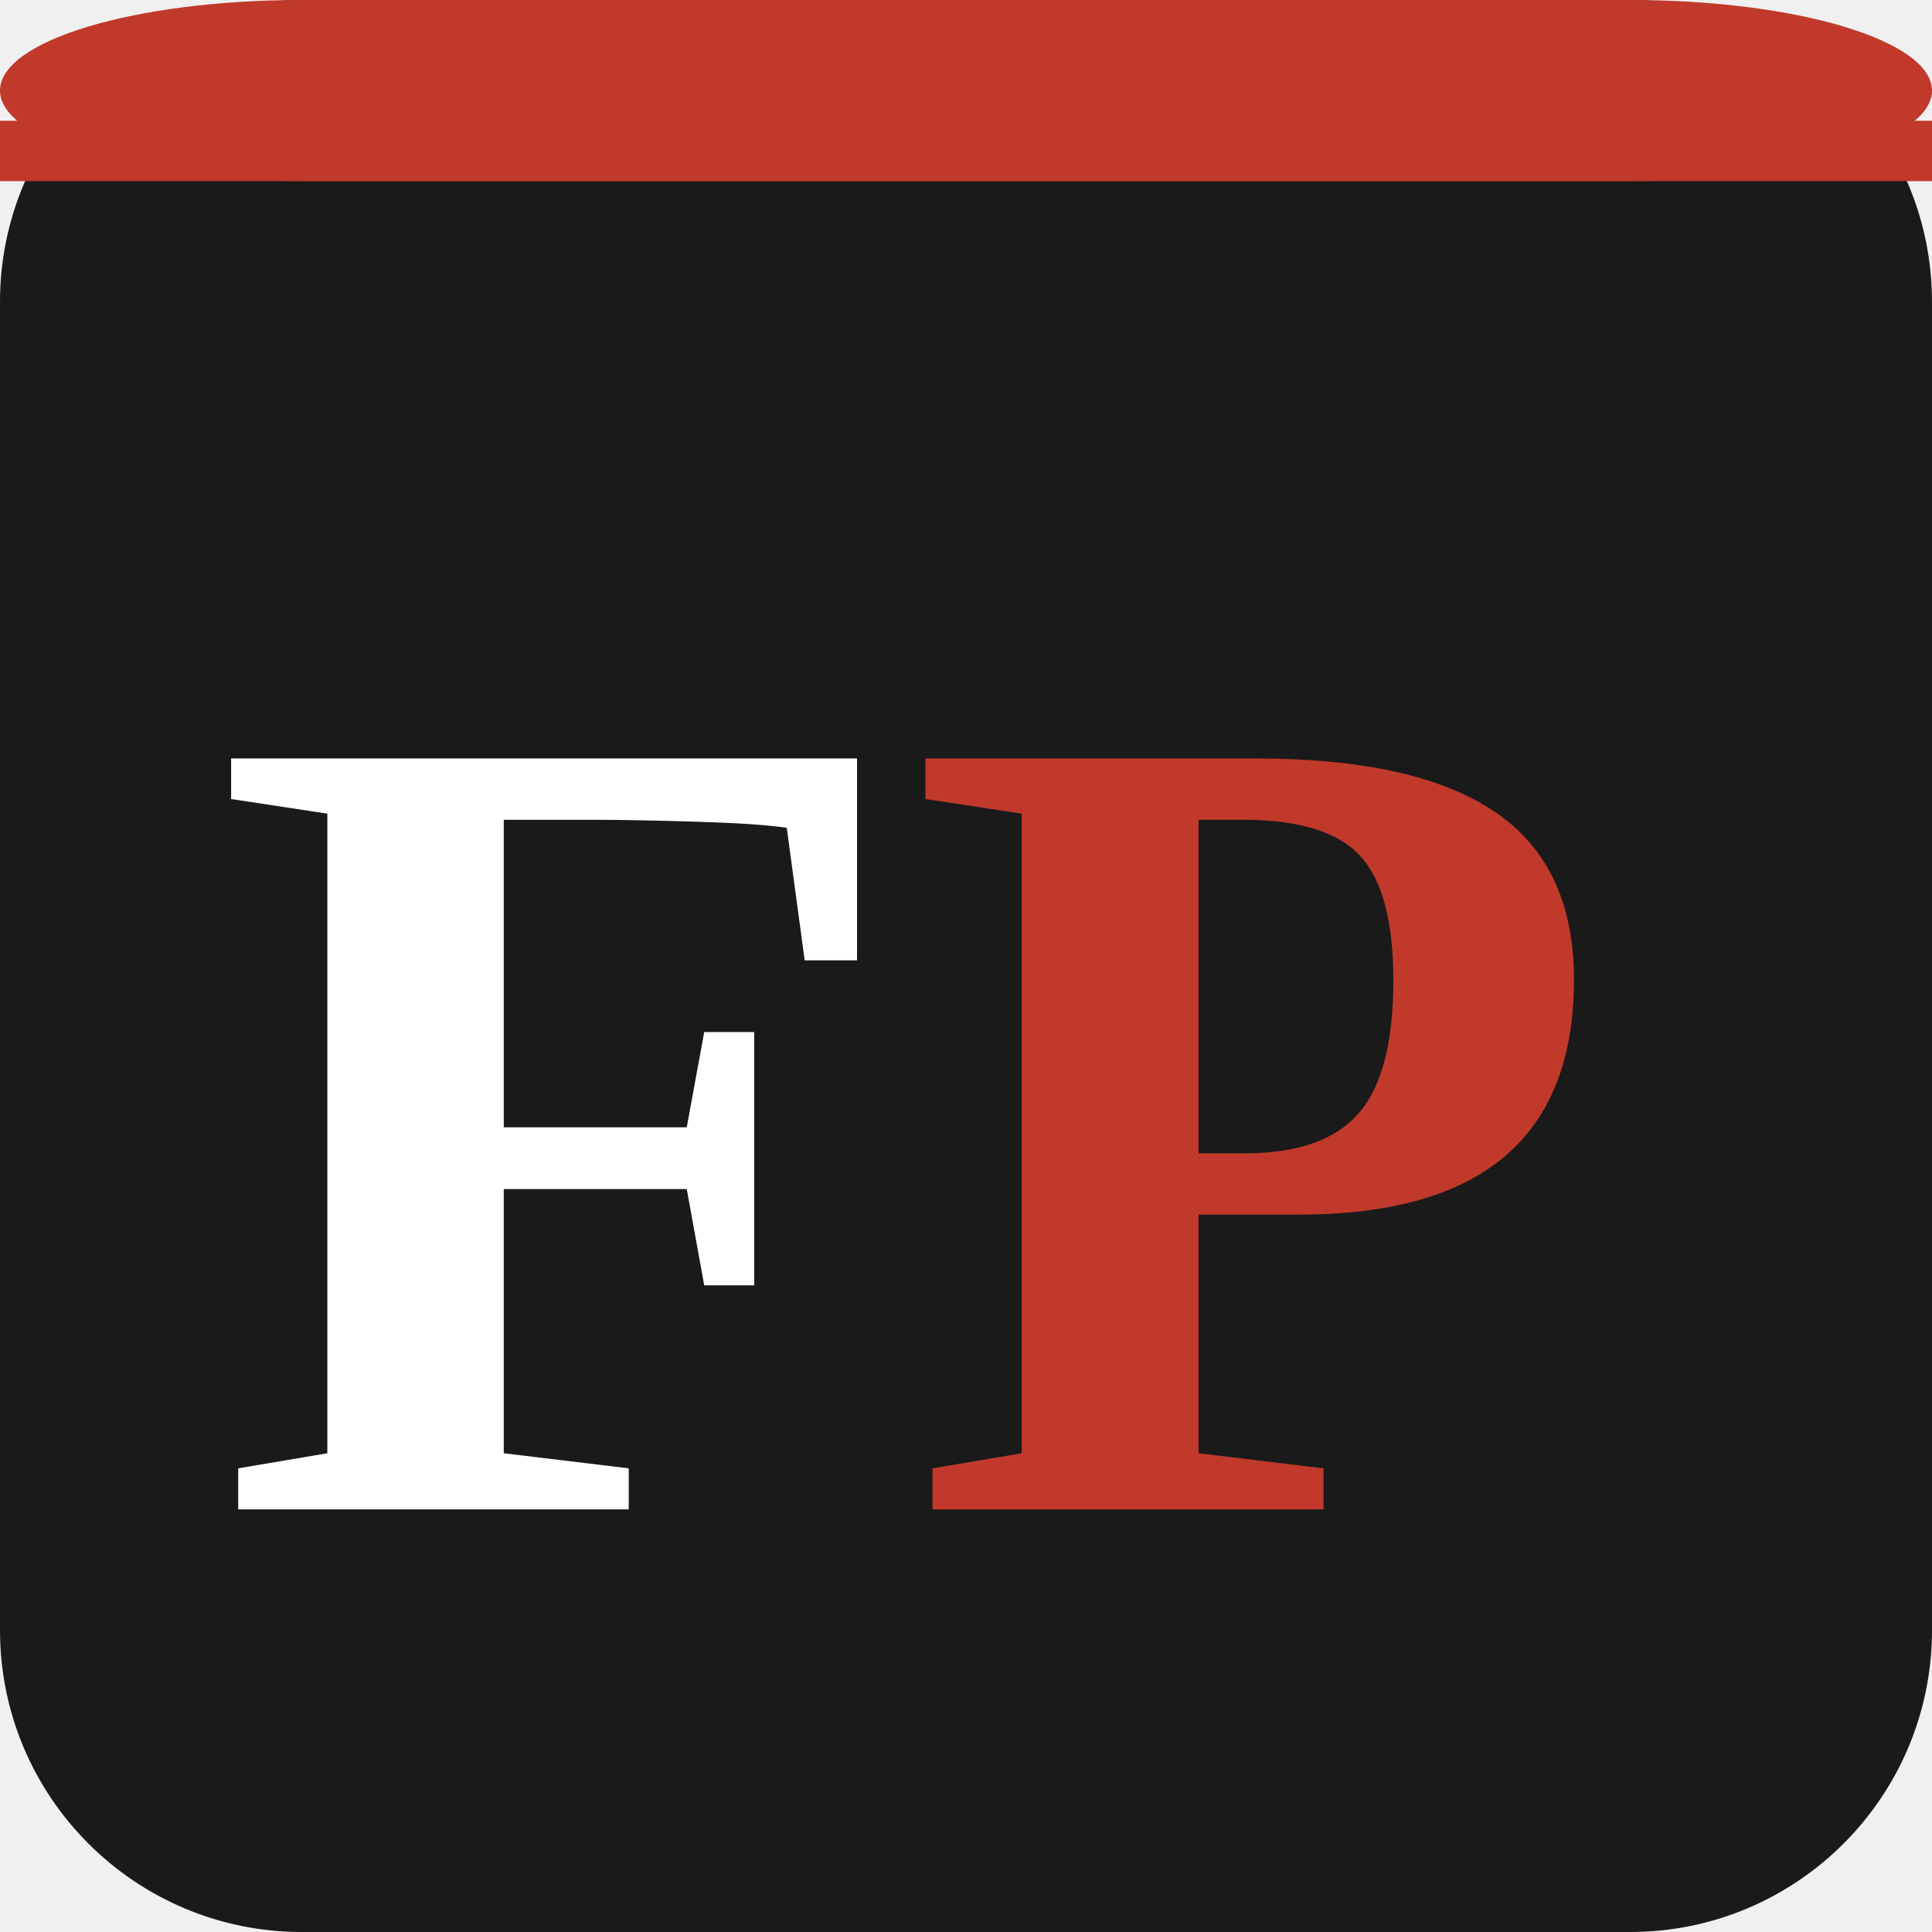
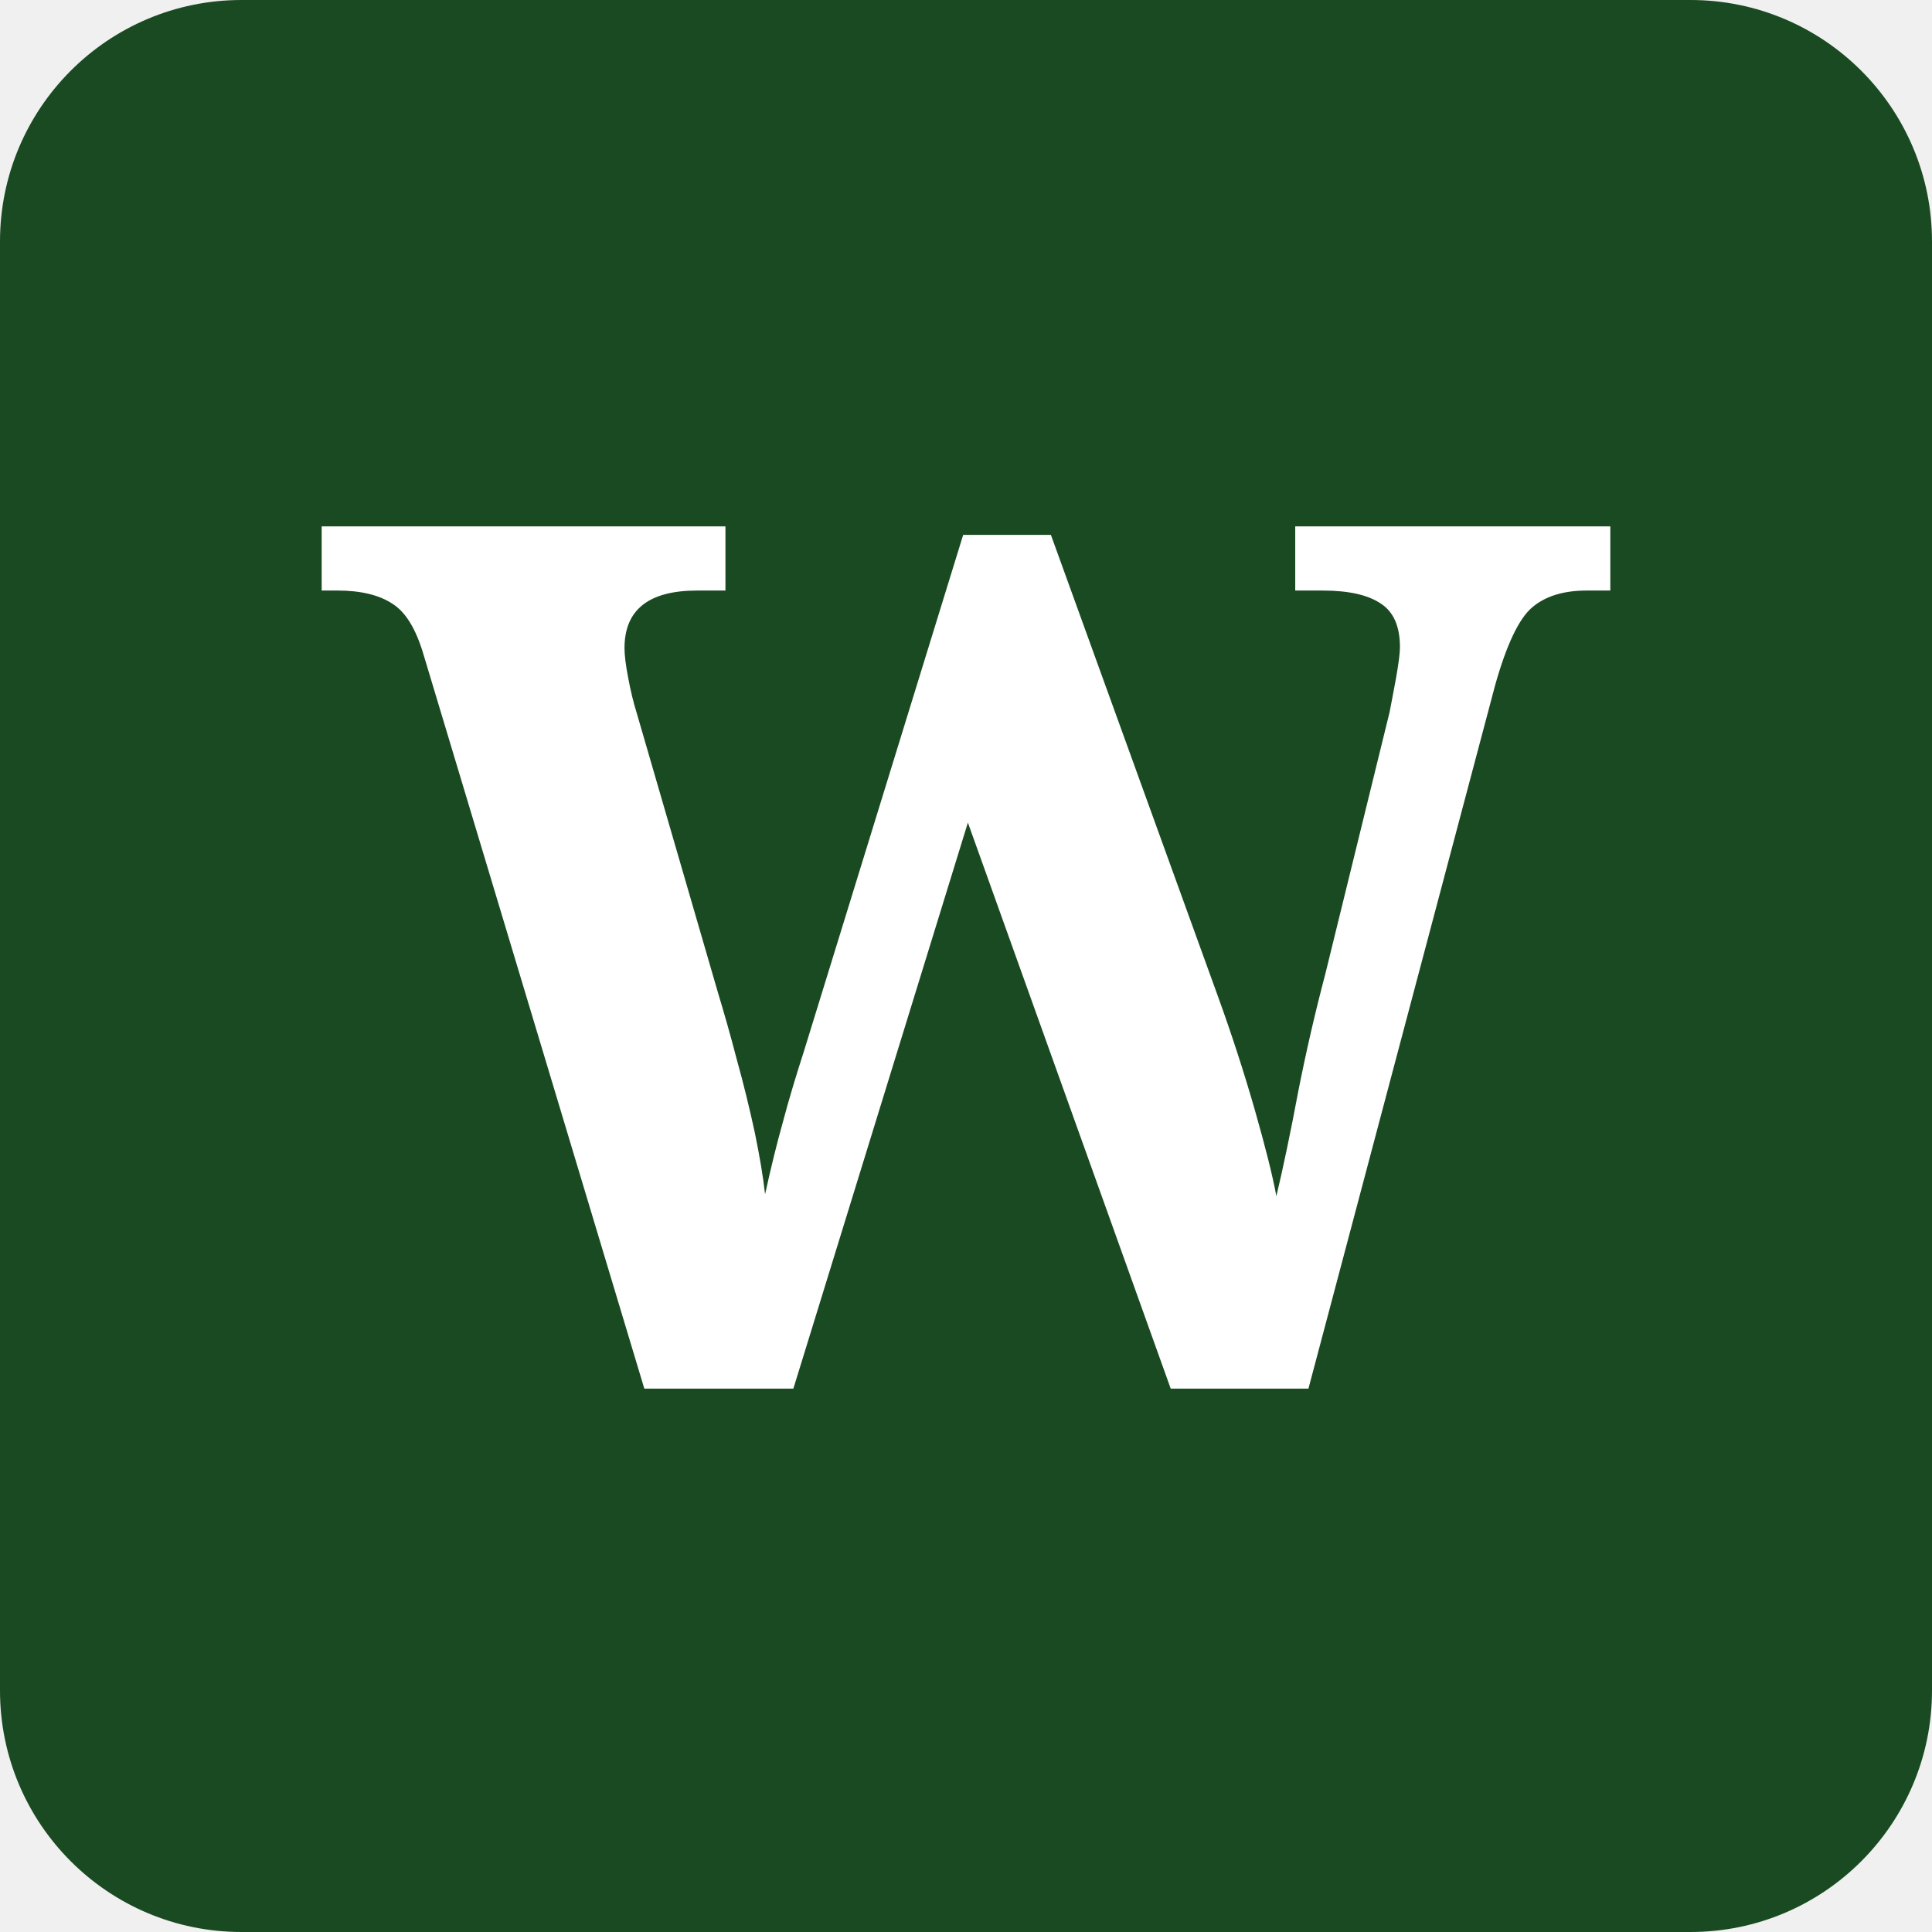
- <svg xmlns="http://www.w3.org/2000/svg" viewBox="0 0 64 64" width="64" height="64">
-   <rect width="64" height="64" fill="#1a1a1a" rx="10" />
-   <rect x="0" y="0" width="64" height="6" fill="#c0392b" rx="10" />
-   <rect x="0" y="4" width="64" height="2" fill="#c0392b" />
-   <text x="7" y="50" font-family="Georgia, 'Times New Roman', serif" font-size="38" font-weight="900" fill="#ffffff" letter-spacing="-2">F</text>
-   <text x="30" y="50" font-family="Georgia, 'Times New Roman', serif" font-size="38" font-weight="900" fill="#c0392b" letter-spacing="-2">P</text>
+ <svg xmlns="http://www.w3.org/2000/svg" viewBox="0 0 32 32">
+   <rect width="32" height="32" rx="4" fill="#1a4a22" />
+   <text x="16" y="23" font-family="Georgia,serif" font-size="20" font-weight="700" fill="white" text-anchor="middle">W</text>
</svg>
